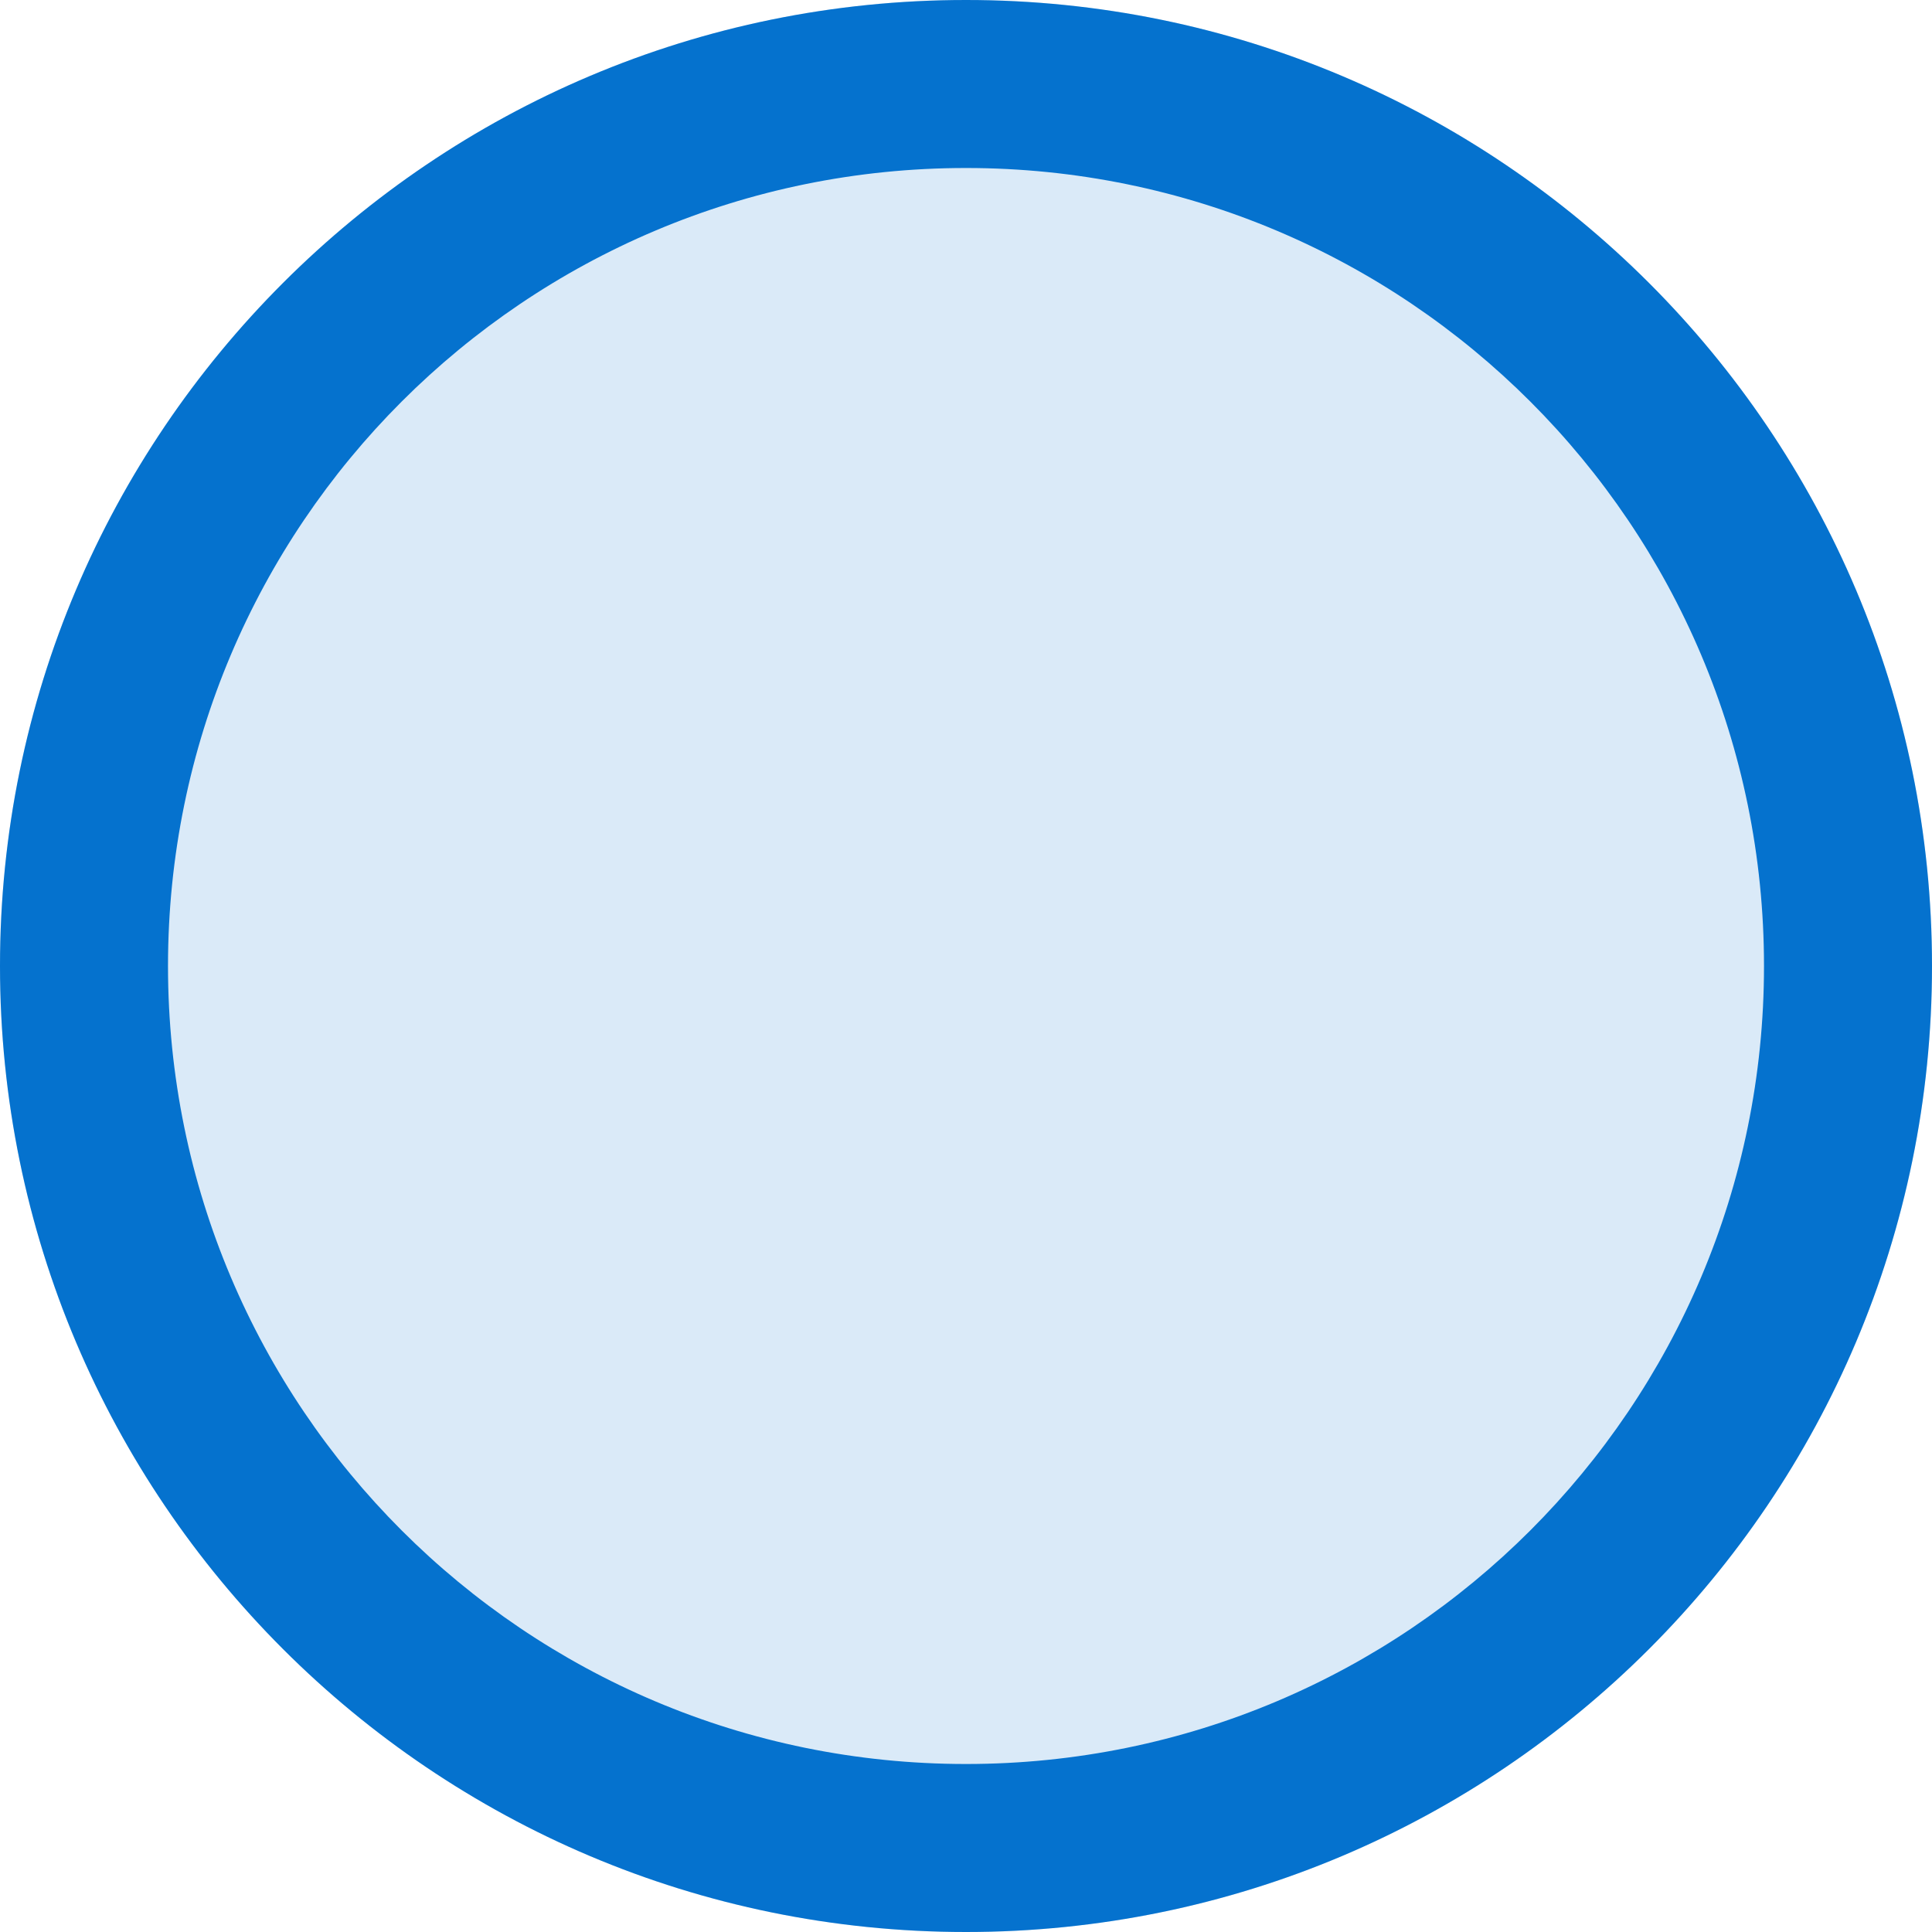
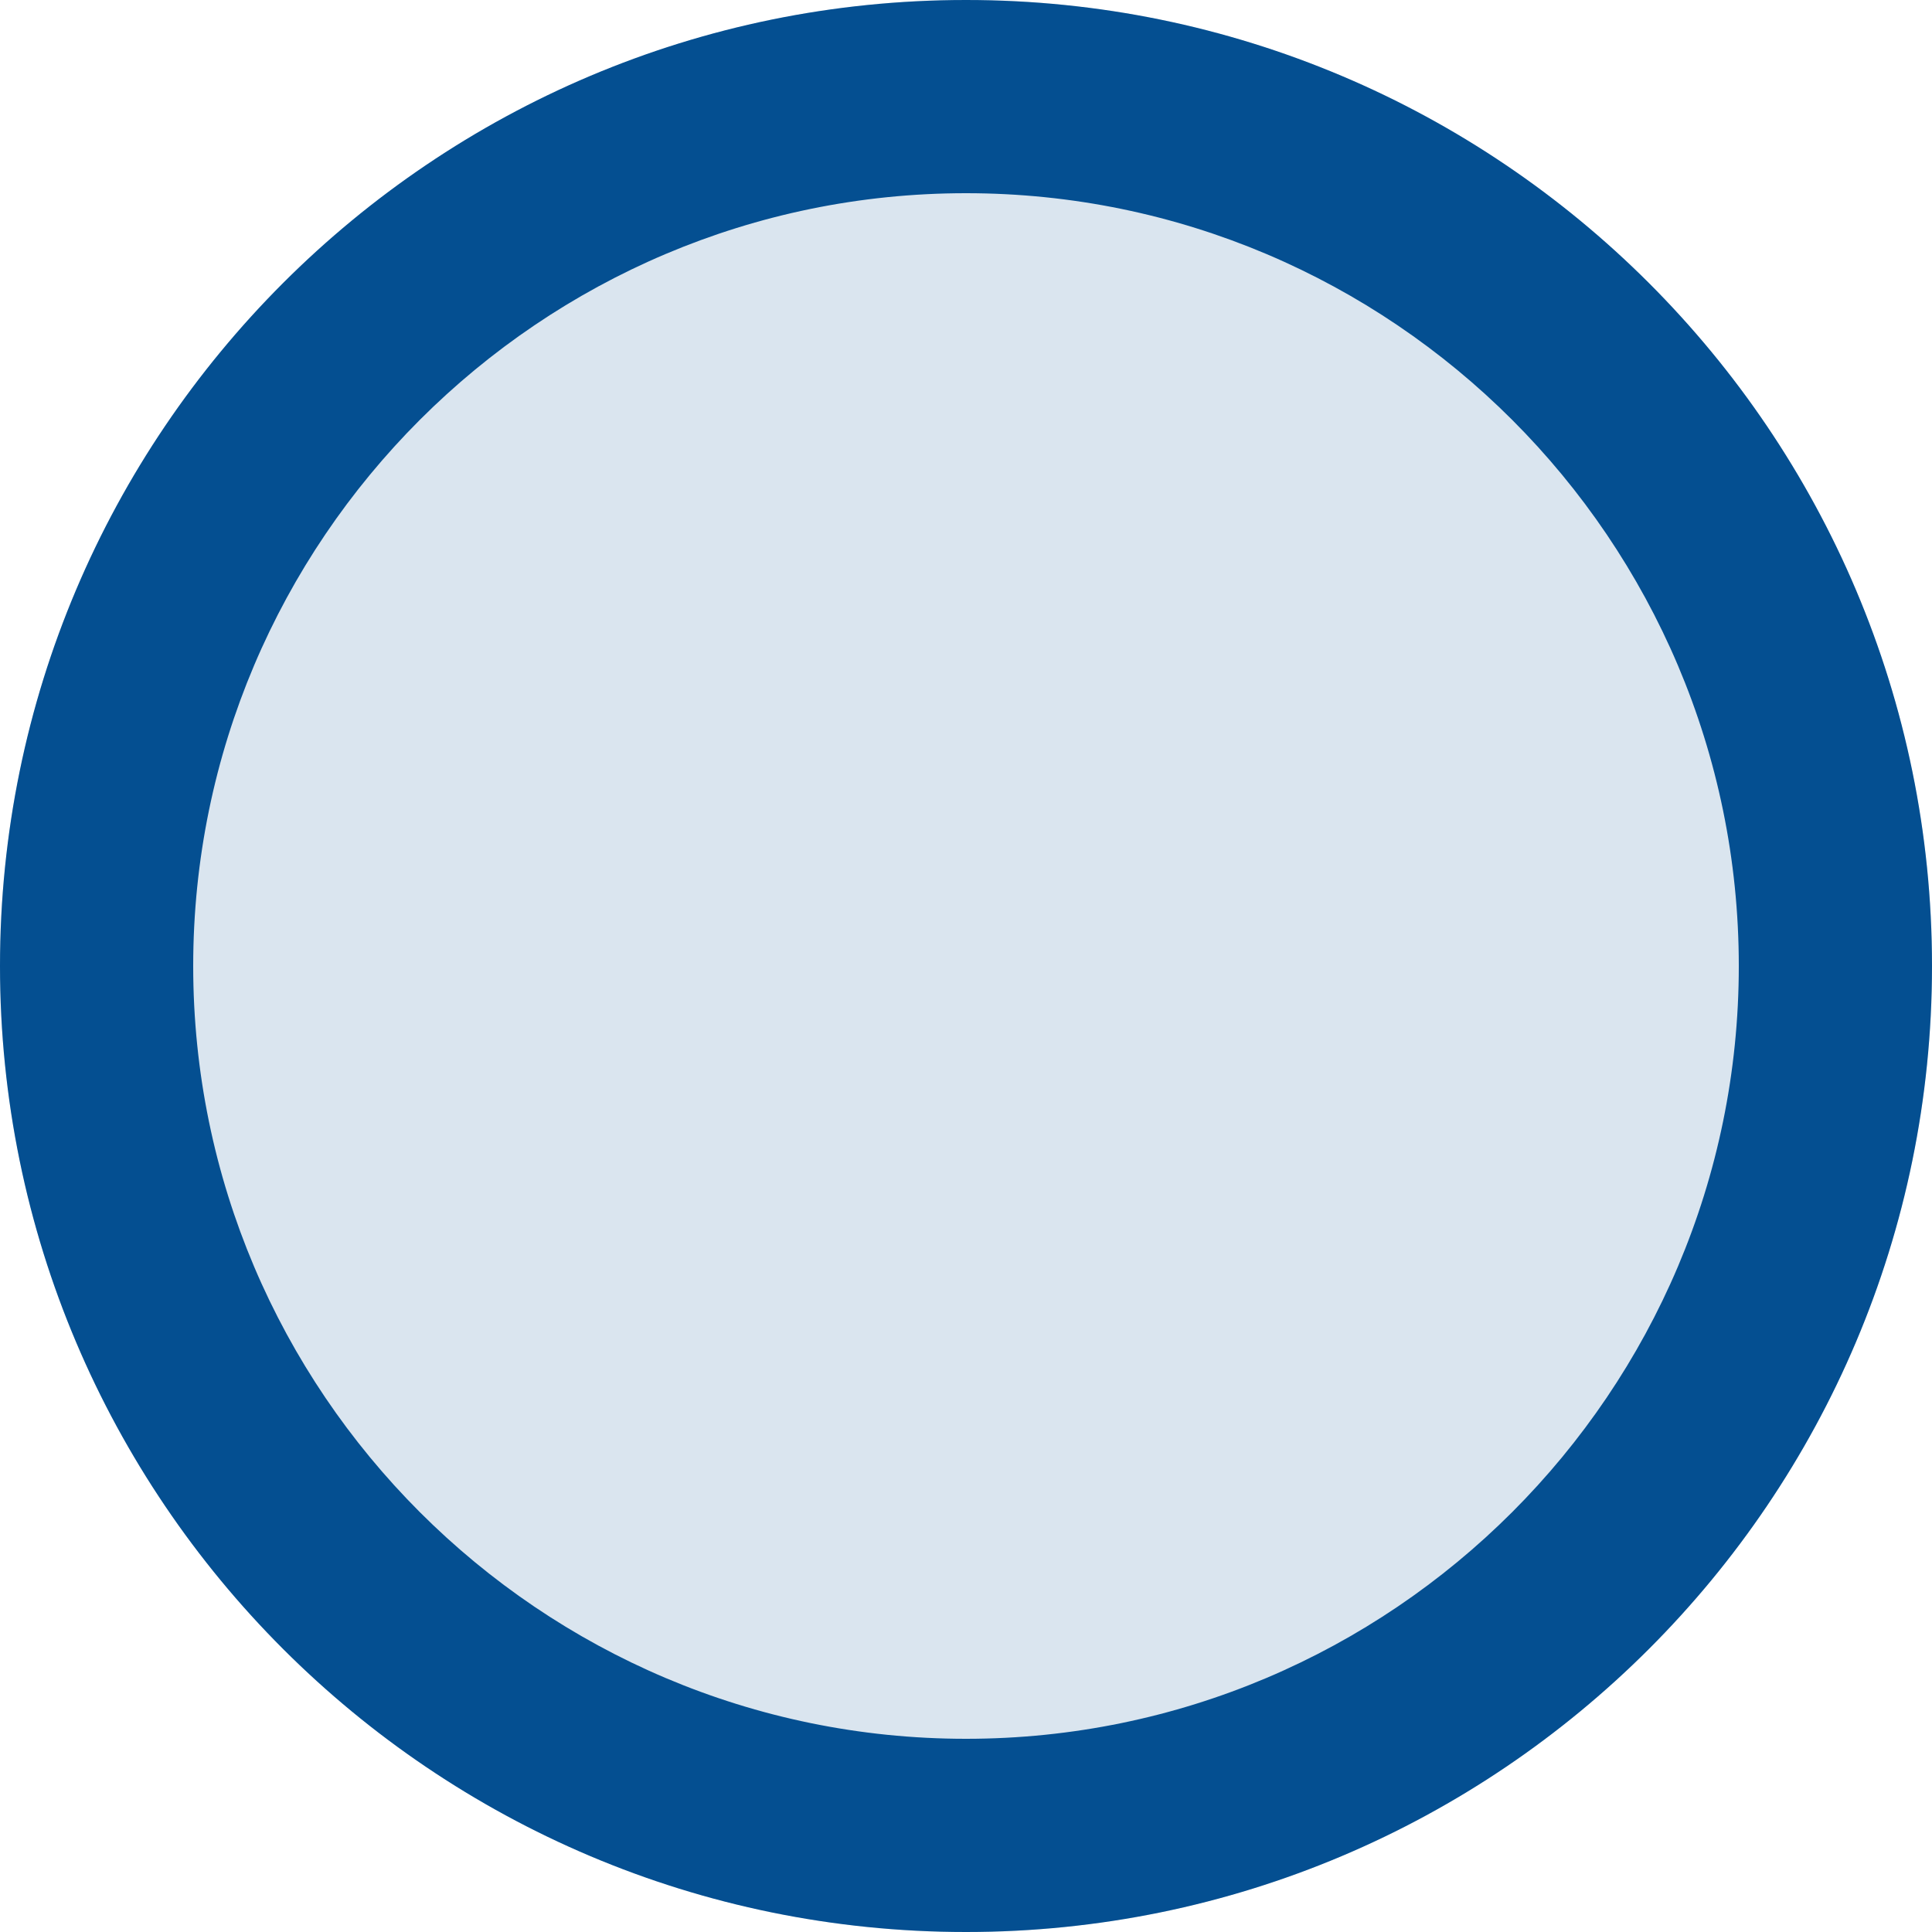
- <svg xmlns="http://www.w3.org/2000/svg" version="1.1" id="Pressed_Selected_Radio_Button" x="0px" y="0px" width="23px" height="23px" viewBox="0 0 23 23" enable-background="new 0 0 23 23" xml:space="preserve">
-   <circle opacity="0.15" fill="#0572CE" cx="11.5" cy="11.5" r="11.5" />
-   <path fill="#0572CE" d="M23,11.5C23,17.85,17.85,23,11.5,23C5.15,23,0,17.85,0,11.5C0,5.15,5.15,0,11.5,0C17.85,0,23,5.15,23,11.5z   M11.5,2C6.25,2,2,6.25,2,11.5c0,5.25,4.25,9.5,9.5,9.5c5.25,0,9.5-4.25,9.5-9.5C21,6.25,16.75,2,11.5,2z" />
+ <svg xmlns="http://www.w3.org/2000/svg" version="1.1" x="0px" y="0px" width="20px" height="20px" viewBox="0 0 20 20" enable-background="new 0 0 20 20" xml:space="preserve">
+   <g opacity="0.15">
+     <path fill="#044F91" d="M10,20C4.49,20,0,15.51,0,10S4.49,0,10,0s10,4.49,10,10S15.51,20,10,20z" />
+   </g>
+   <path fill="#044F91" d="M10,2c4.41,0,8,3.59,8,8s-3.59,8-8,8s-8-3.59-8-8S5.59,2,10,2 M10,0C4.48,0,0,4.48,0,10s4.48,10,10,10  s10-4.48,10-10S15.52,0,10,0L10,0z" />
</svg>
